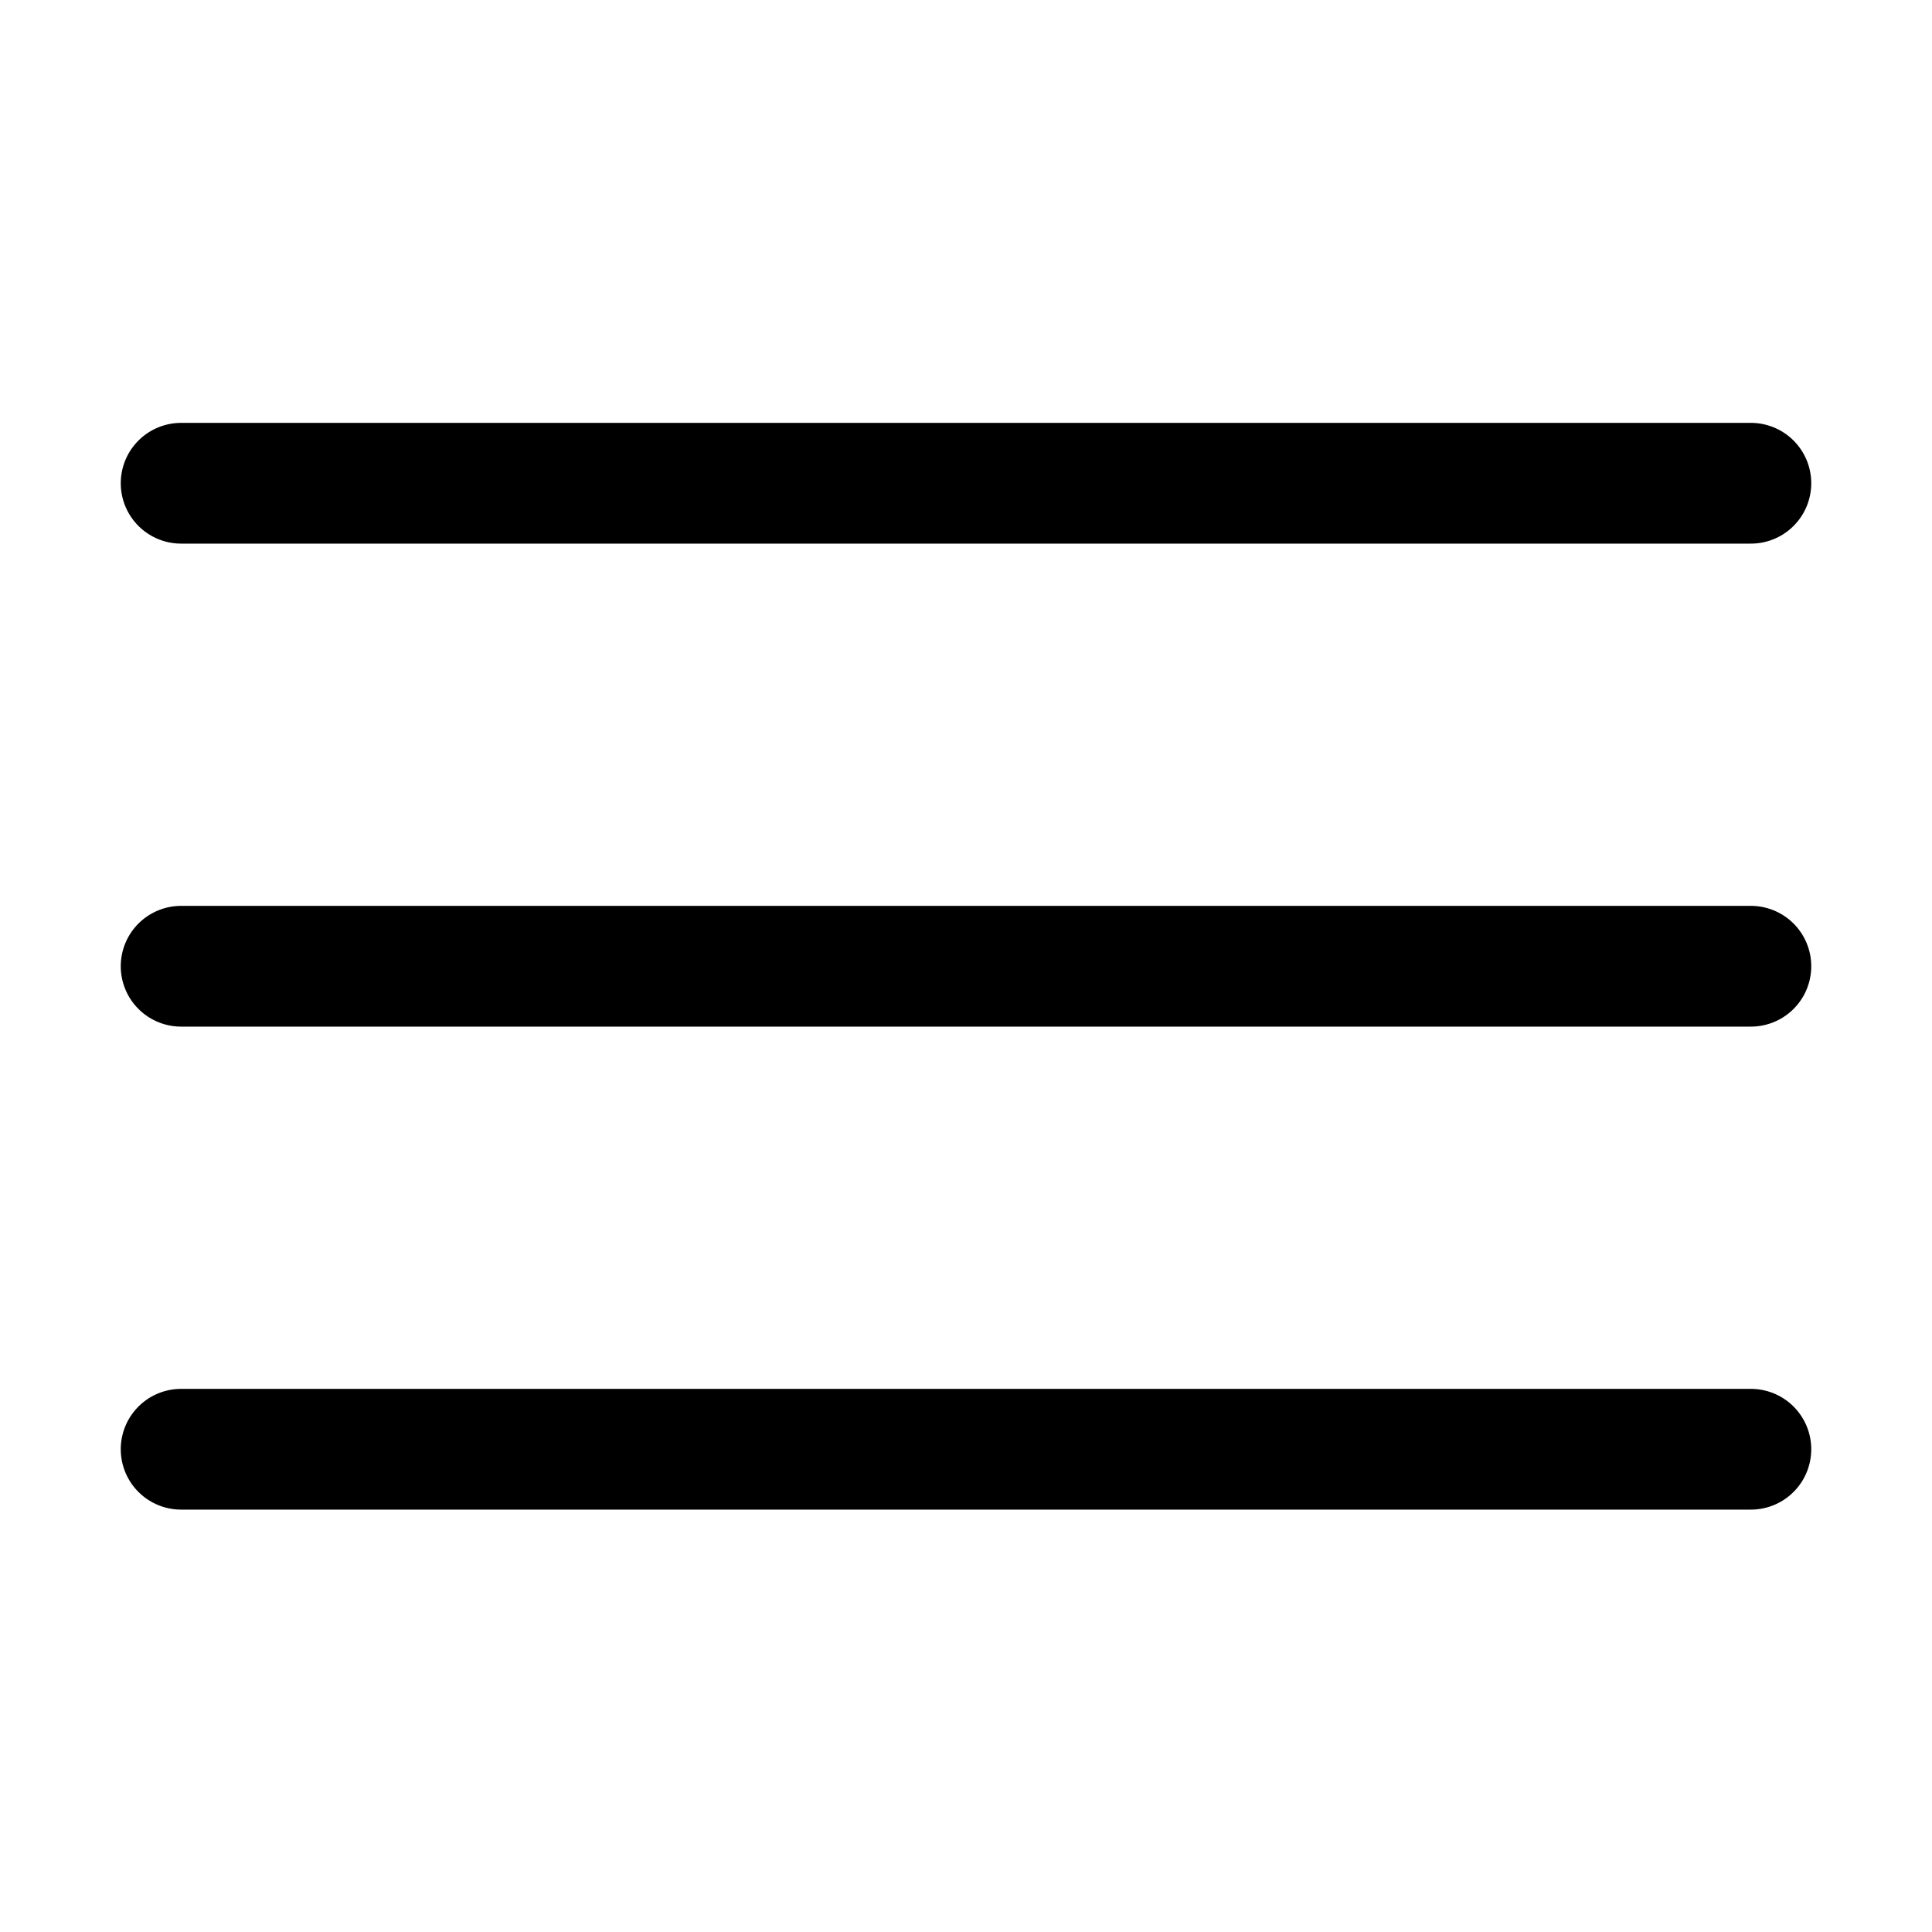
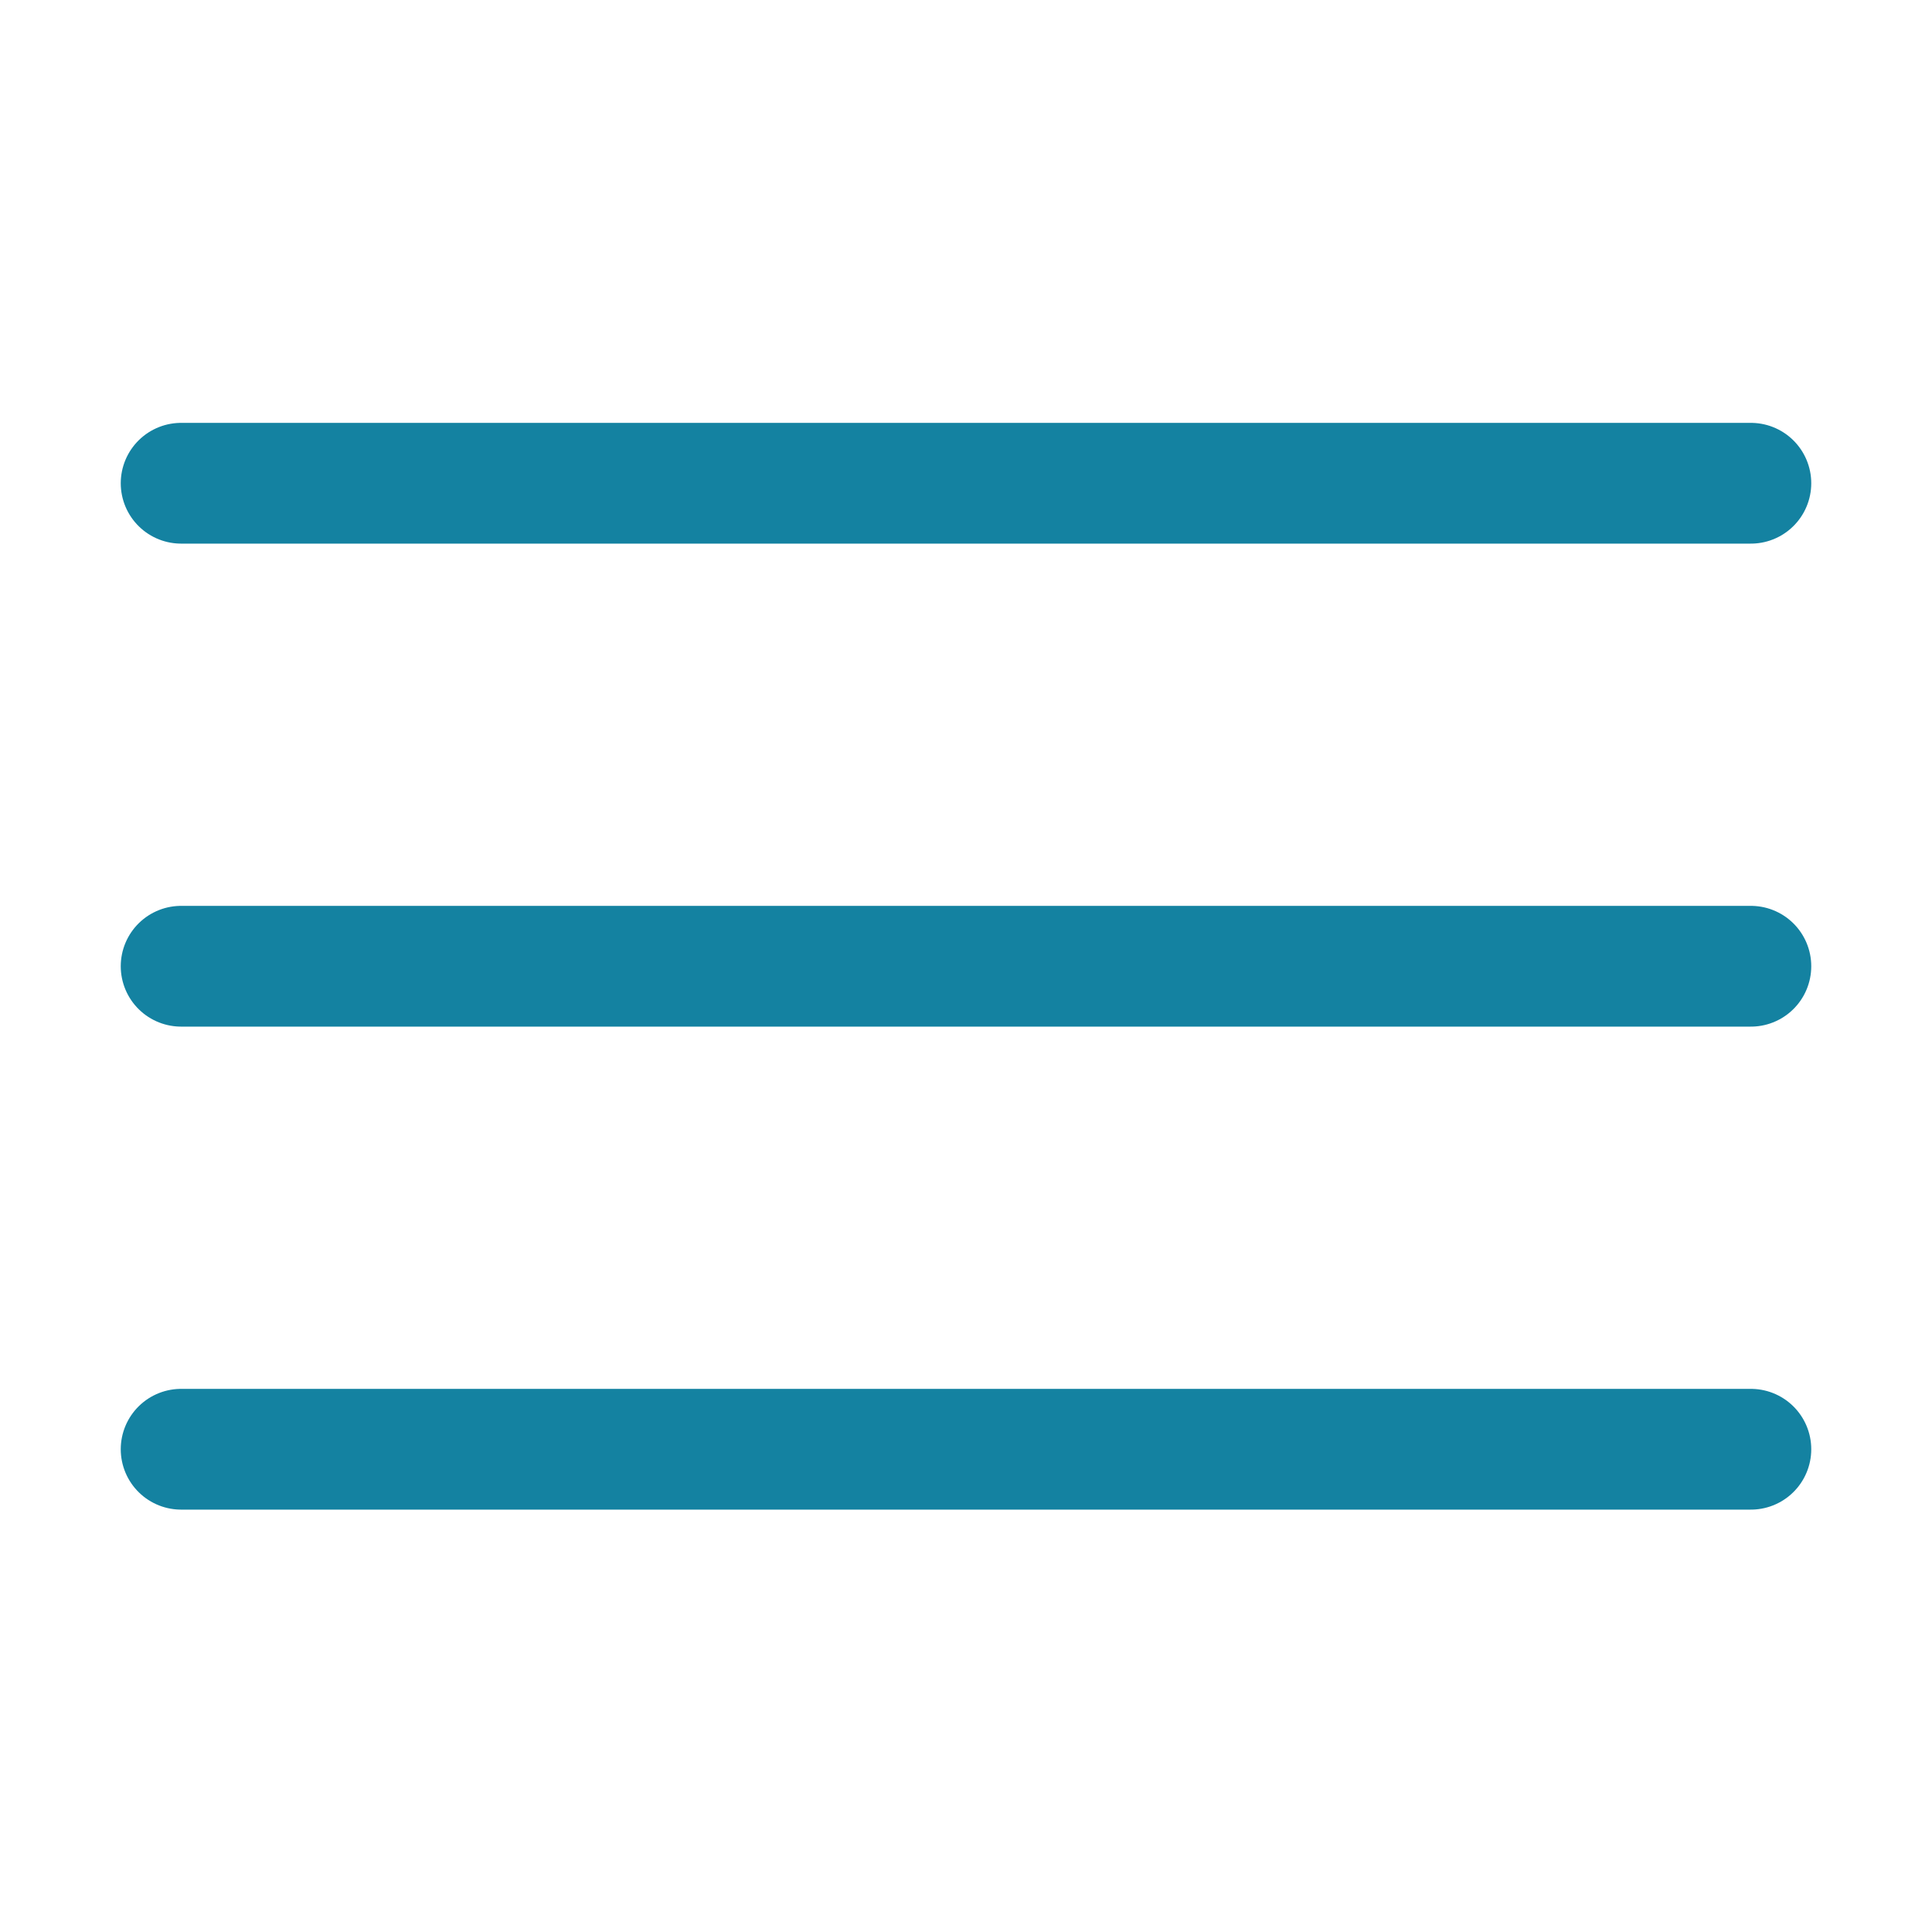
<svg xmlns="http://www.w3.org/2000/svg" version="1.1" viewBox="0 0 200 200" width="200" height="200">
  <g transform="matrix(8.333333,0,0,8.333333,0,0)">
-     <path d="M2.25 18.003L21.75 18.003" fill="none" stroke="#000000" stroke-linecap="round" stroke-linejoin="round" stroke-width="1.5" />
-     <path d="M2.25 12.003L21.75 12.003" fill="none" stroke="#000000" stroke-linecap="round" stroke-linejoin="round" stroke-width="1.5" />
-     <path d="M2.25 6.003L21.75 6.003" fill="none" stroke="#000000" stroke-linecap="round" stroke-linejoin="round" stroke-width="1.5" />
+     <path d="M2.25 18.003L21.75 18.003" fill="none" stroke="#1482a1" stroke-linecap="round" stroke-linejoin="round" stroke-width="1.5" />
+     <path d="M2.25 12.003L21.75 12.003" fill="none" stroke="#1482a1" stroke-linecap="round" stroke-linejoin="round" stroke-width="1.5" />
+     <path d="M2.25 6.003L21.75 6.003" fill="none" stroke="#1482a1" stroke-linecap="round" stroke-linejoin="round" stroke-width="1.5" />
  </g>
</svg>
